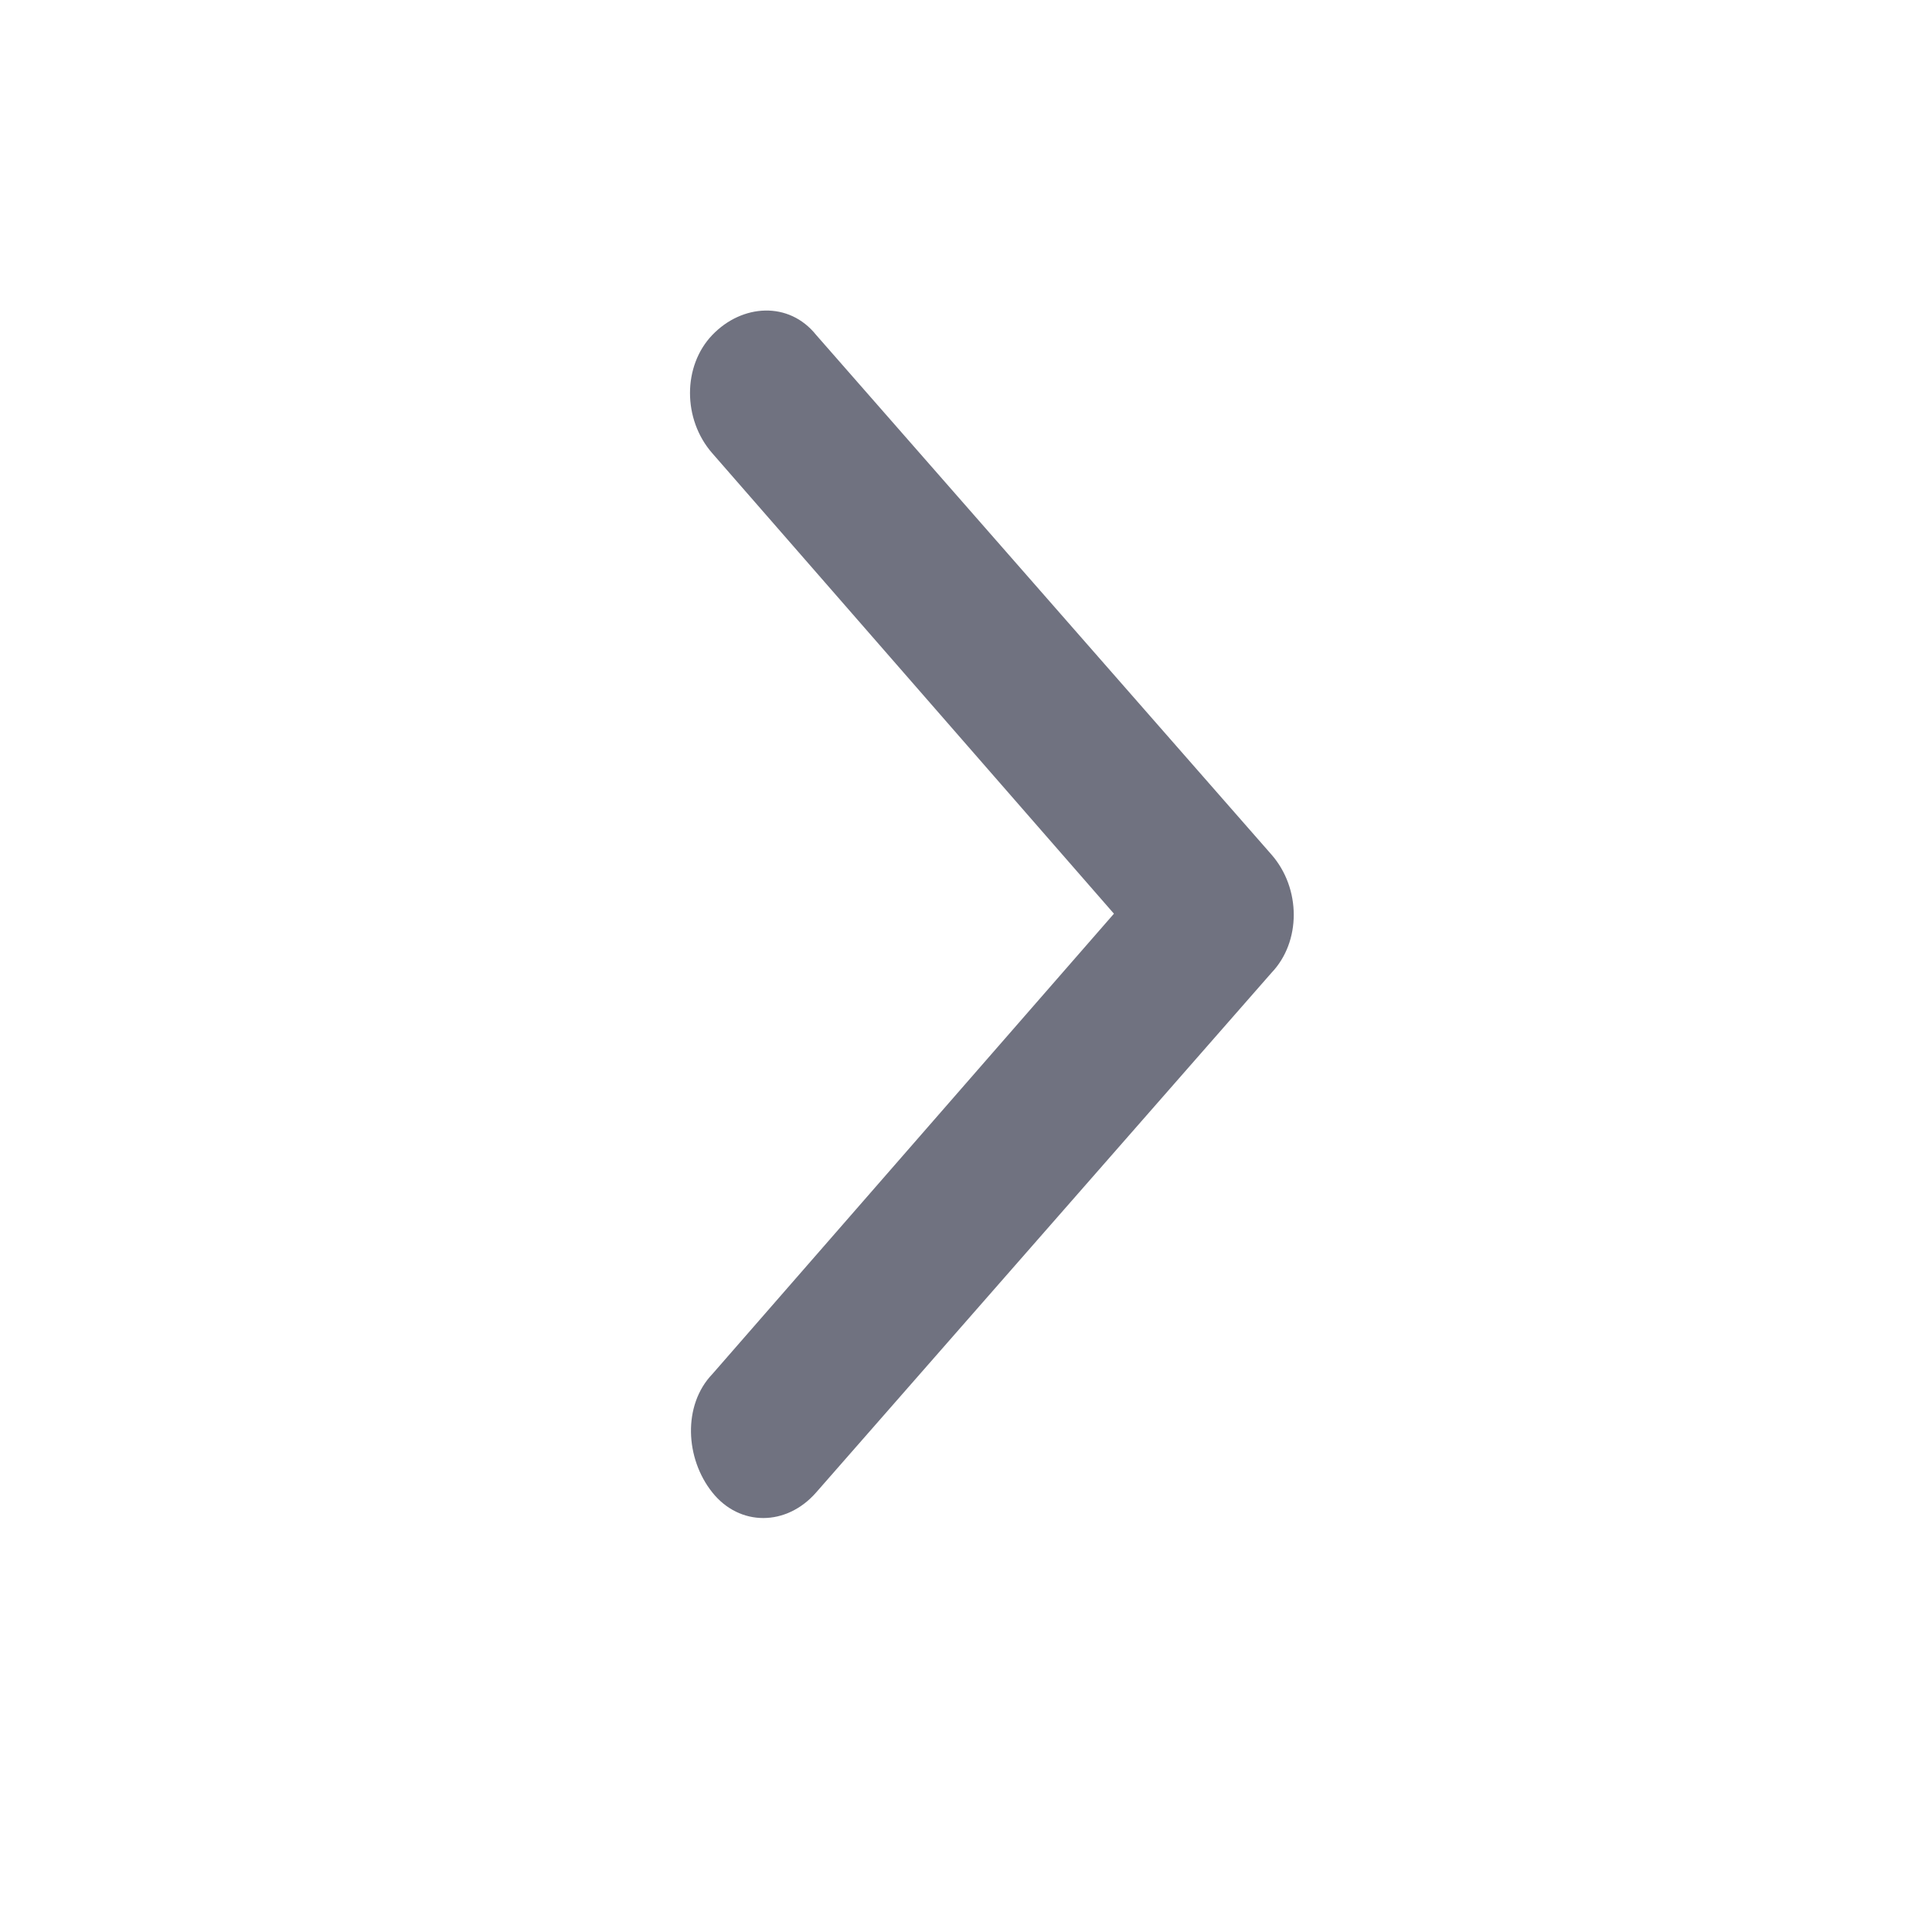
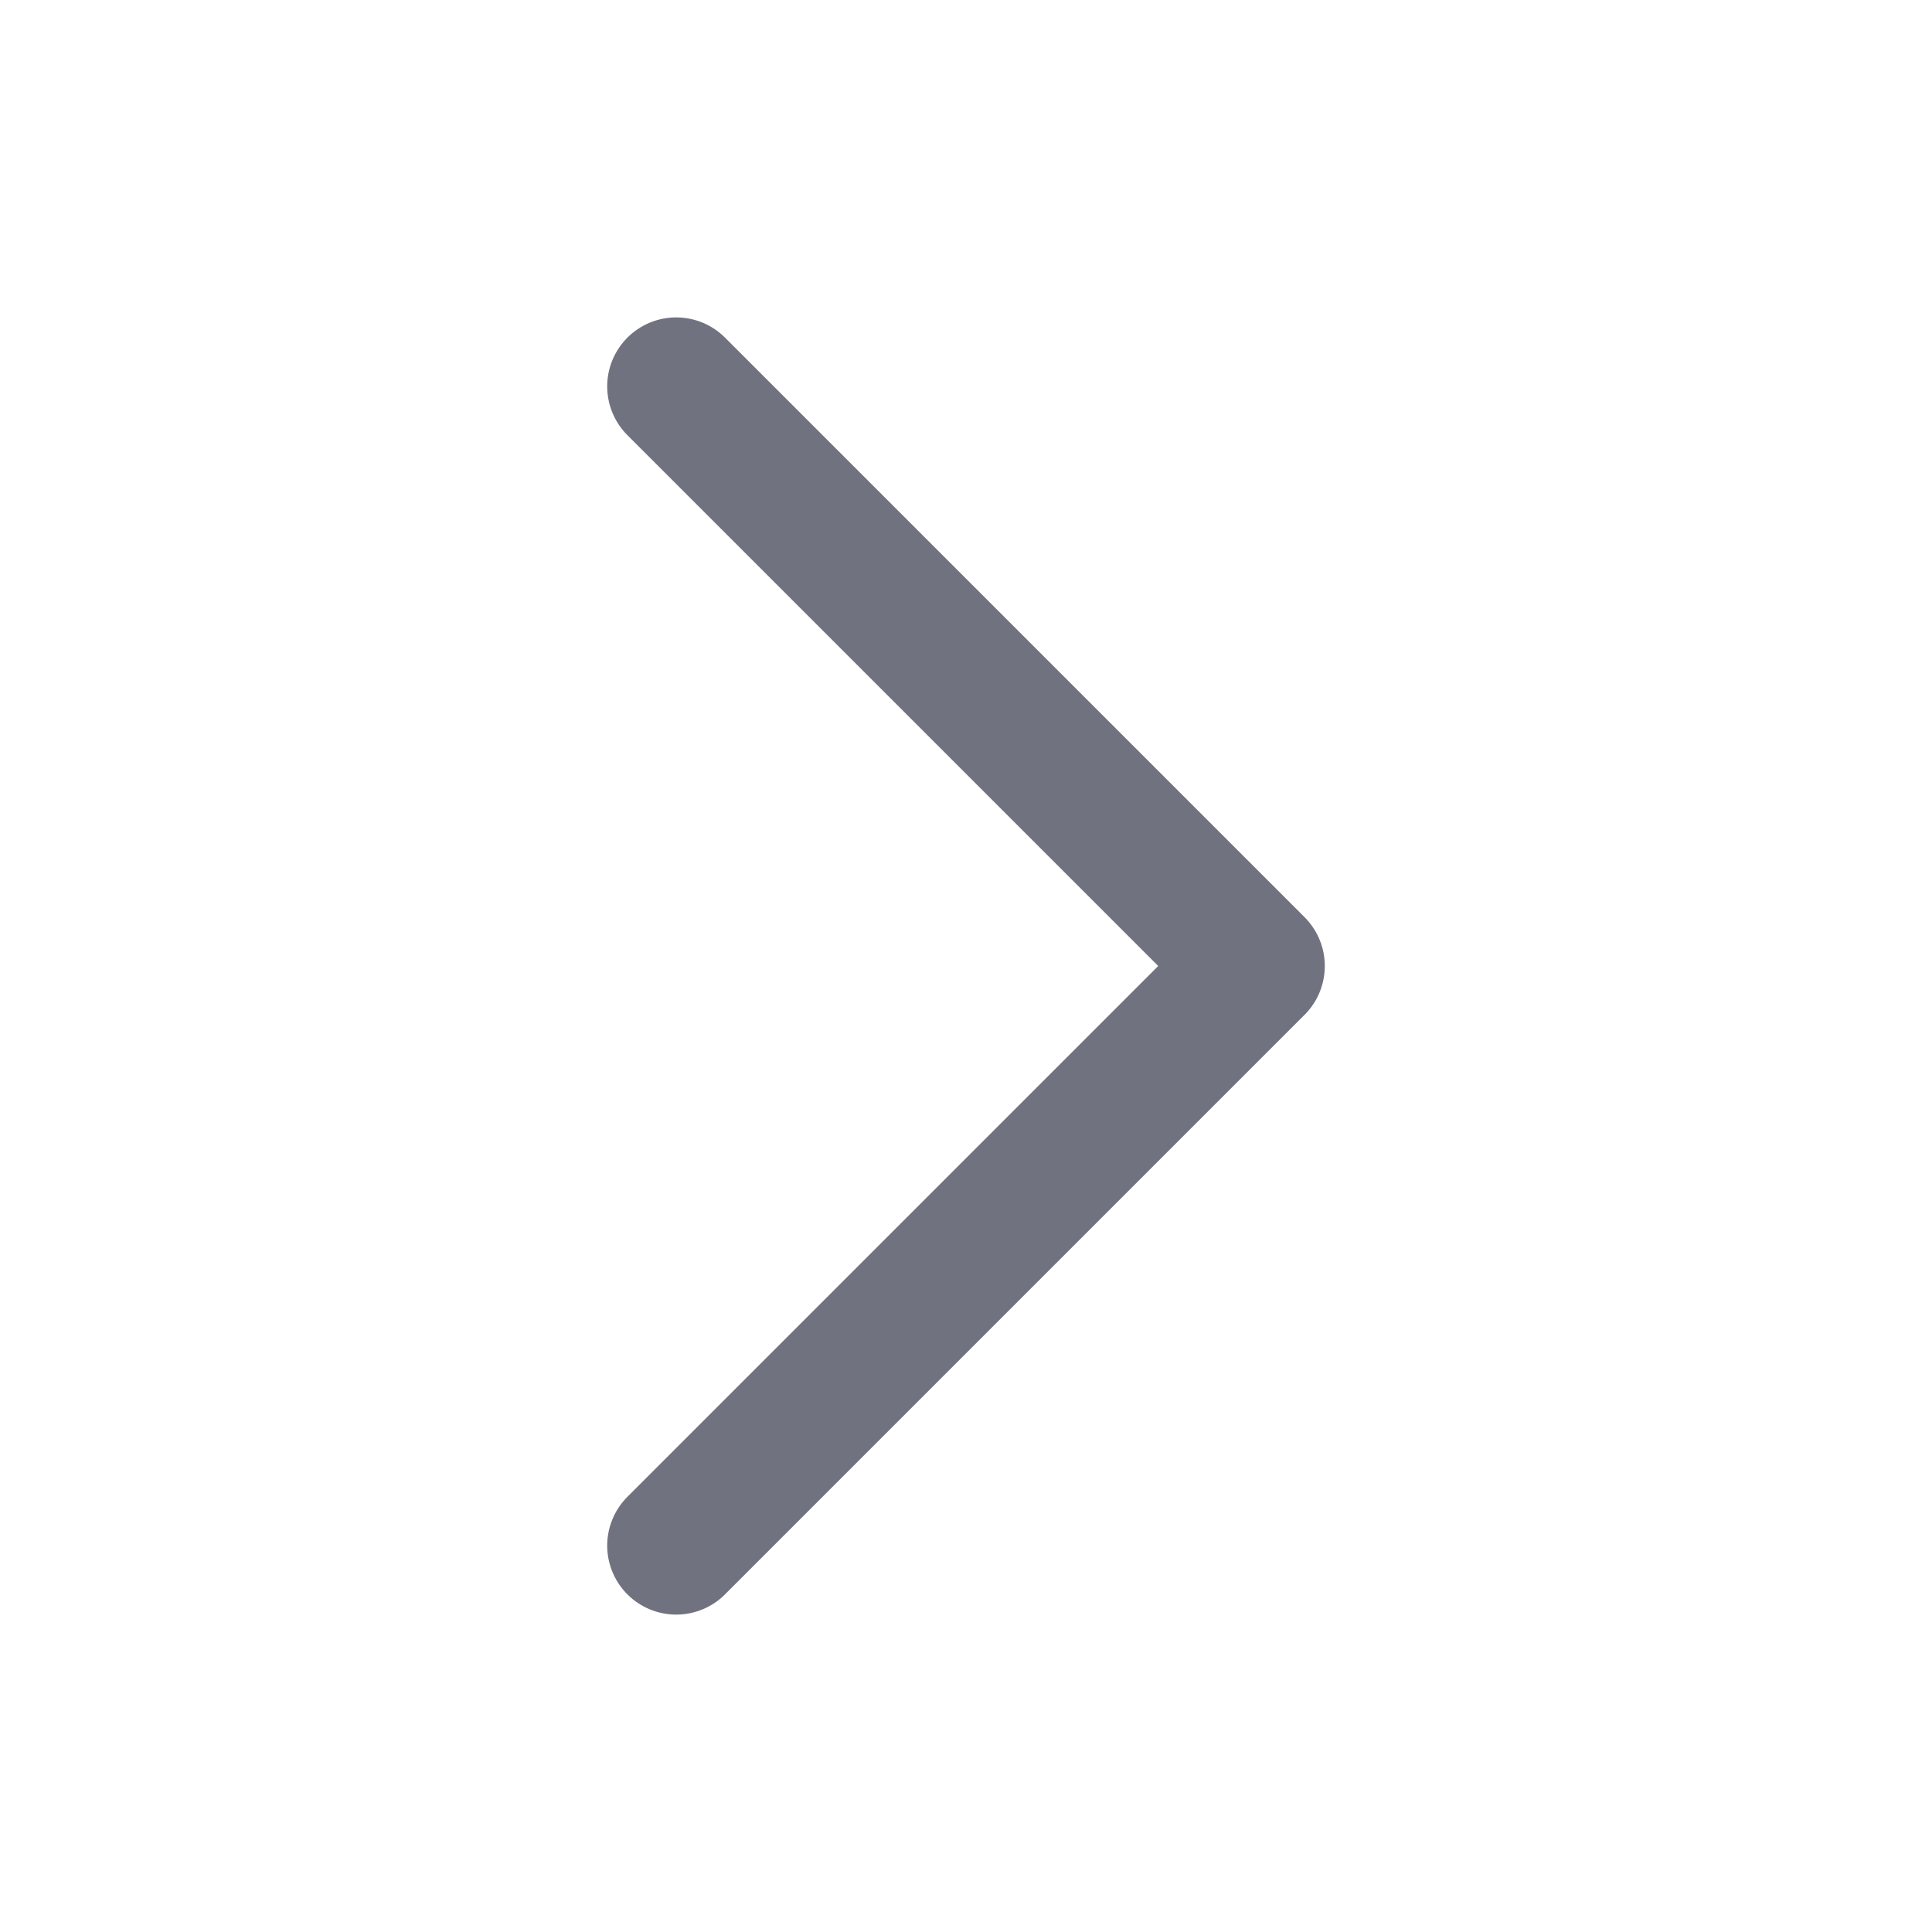
<svg xmlns="http://www.w3.org/2000/svg" width="14" height="14" viewBox="0 0 14 14" fill="none">
-   <path d="M8.072 6.621L5.162 3.285C4.946 3.039 4.946 2.652 5.162 2.427C5.378 2.202 5.717 2.181 5.914 2.427L9.213 6.192C9.429 6.438 9.429 6.825 9.213 7.05L5.914 10.815C5.698 11.062 5.359 11.062 5.162 10.815C4.965 10.569 4.946 10.182 5.162 9.957L8.072 6.621Z" fill="#707280" />
+   <path d="M4.9 2.8L9.1 7L4.9 11.2" stroke="#707280" stroke-linecap="round" stroke-linejoin="round" />
</svg>
